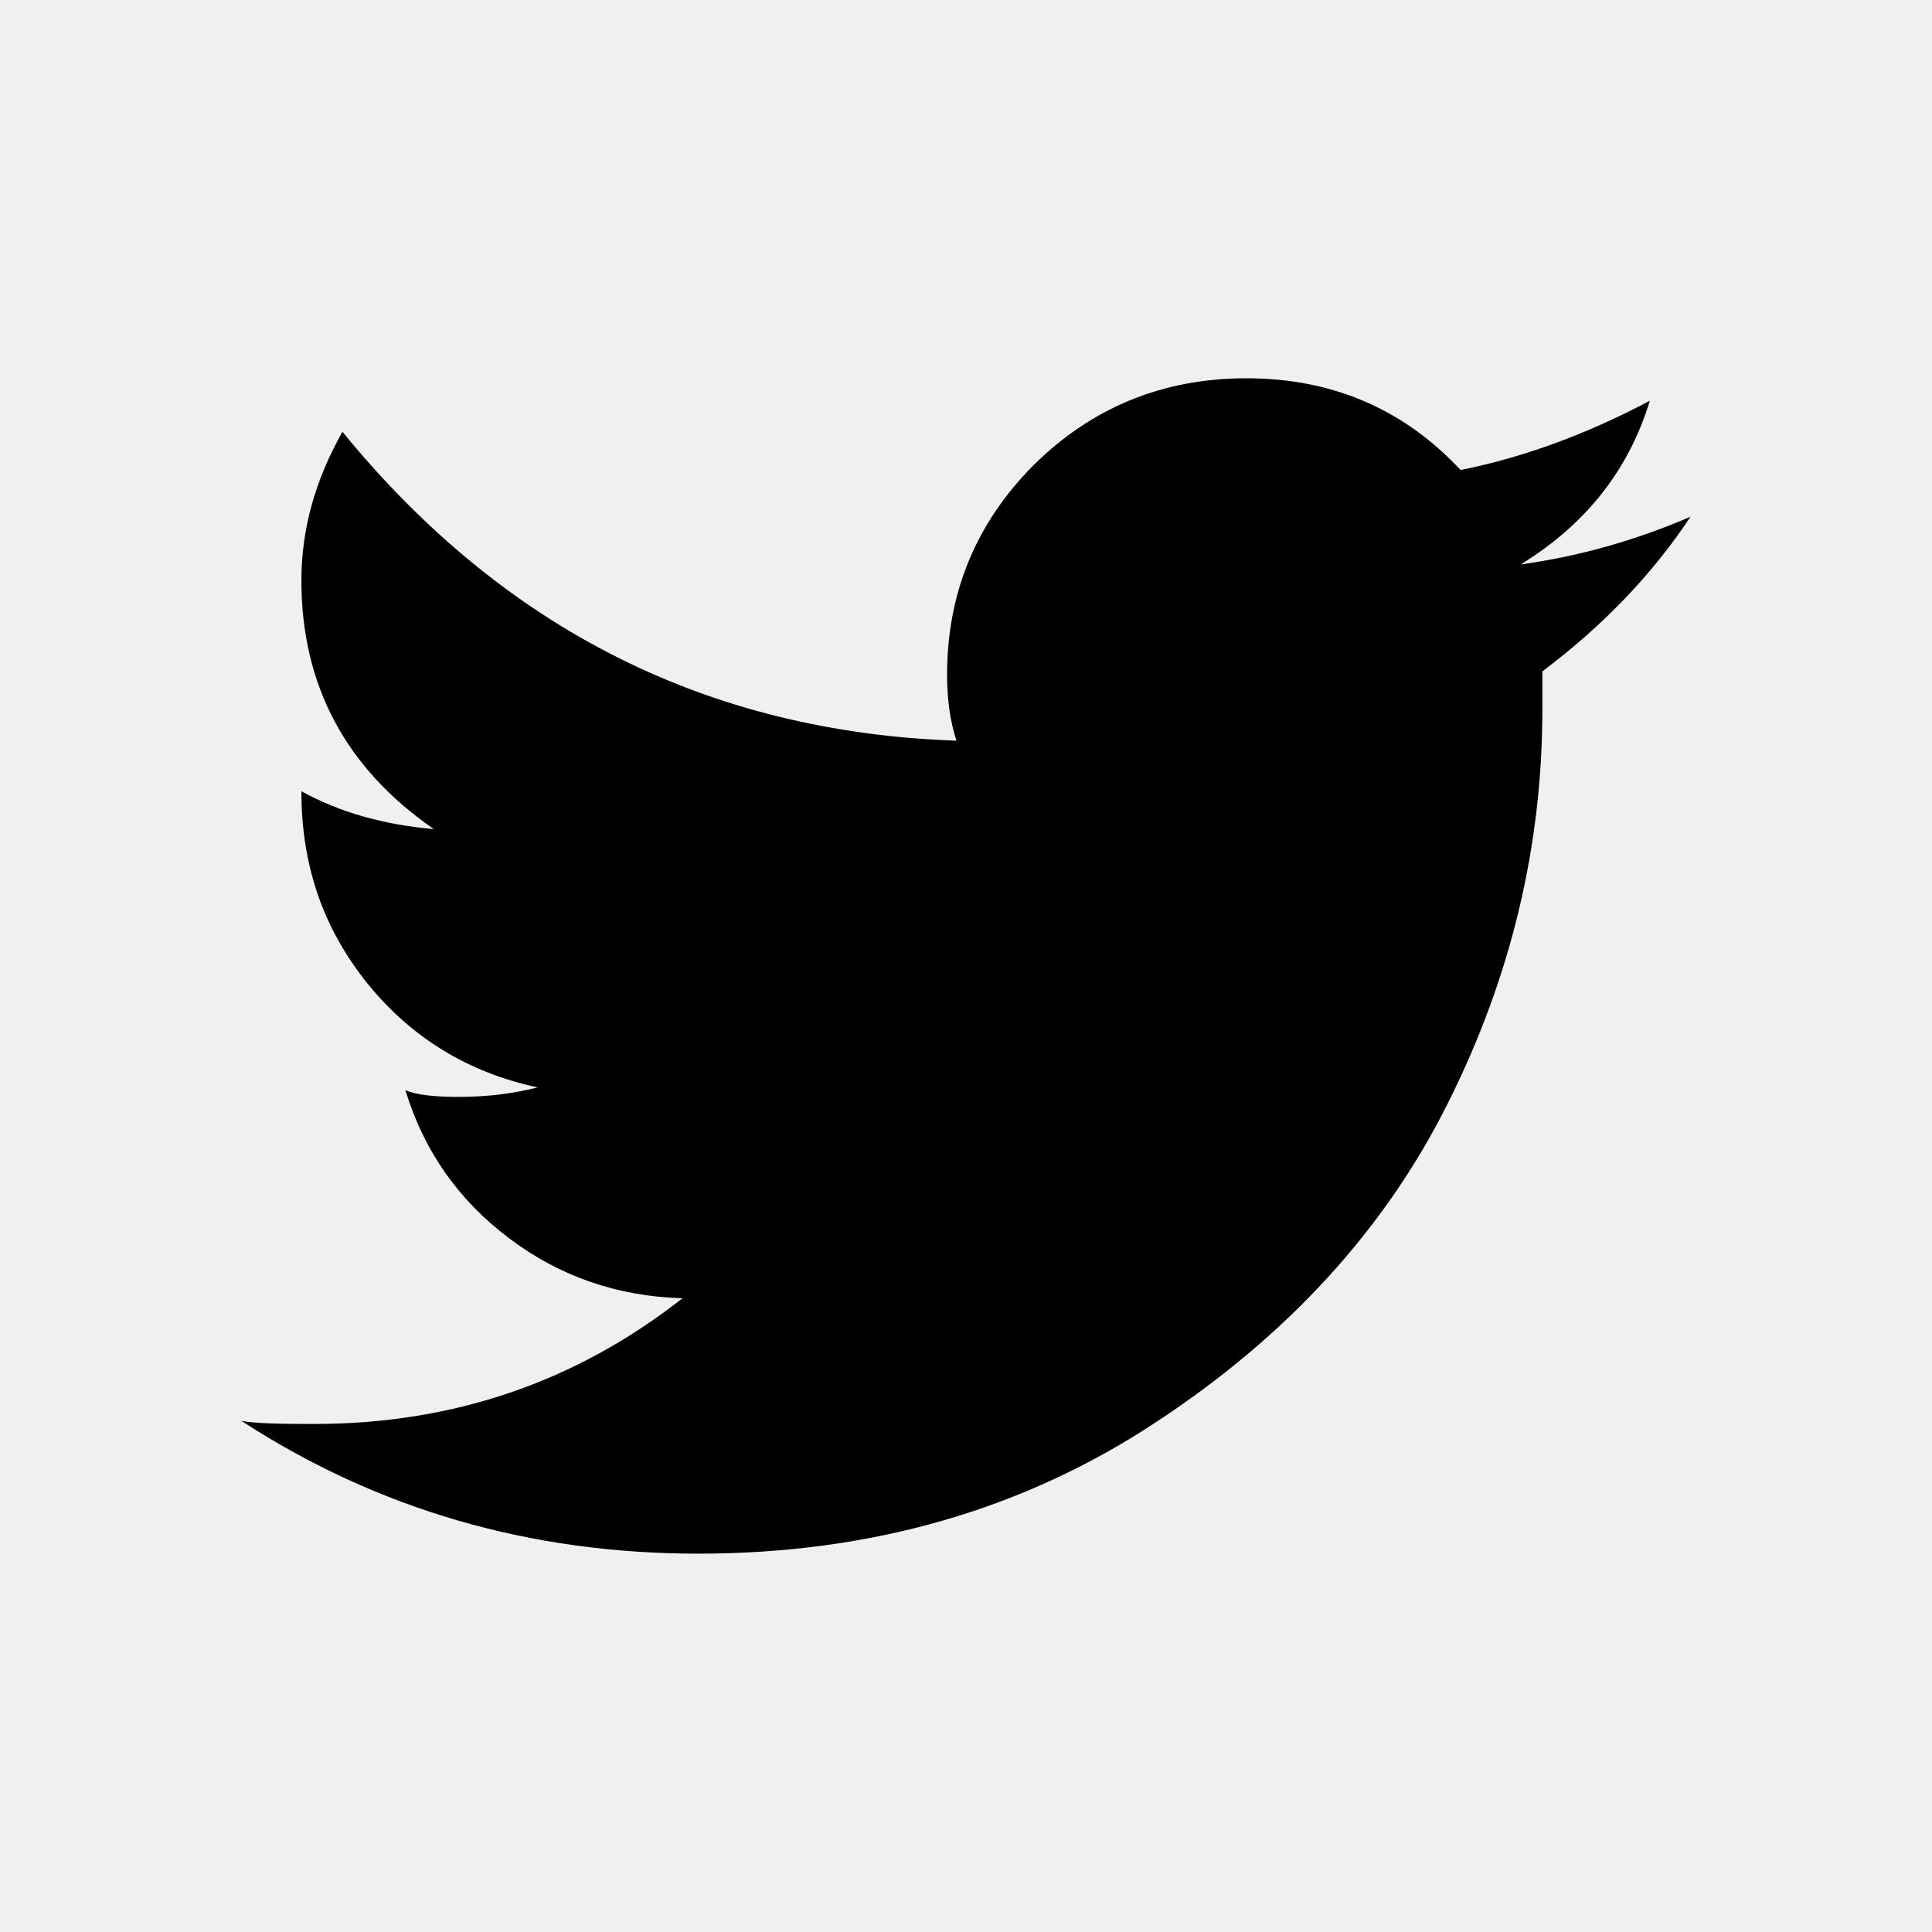
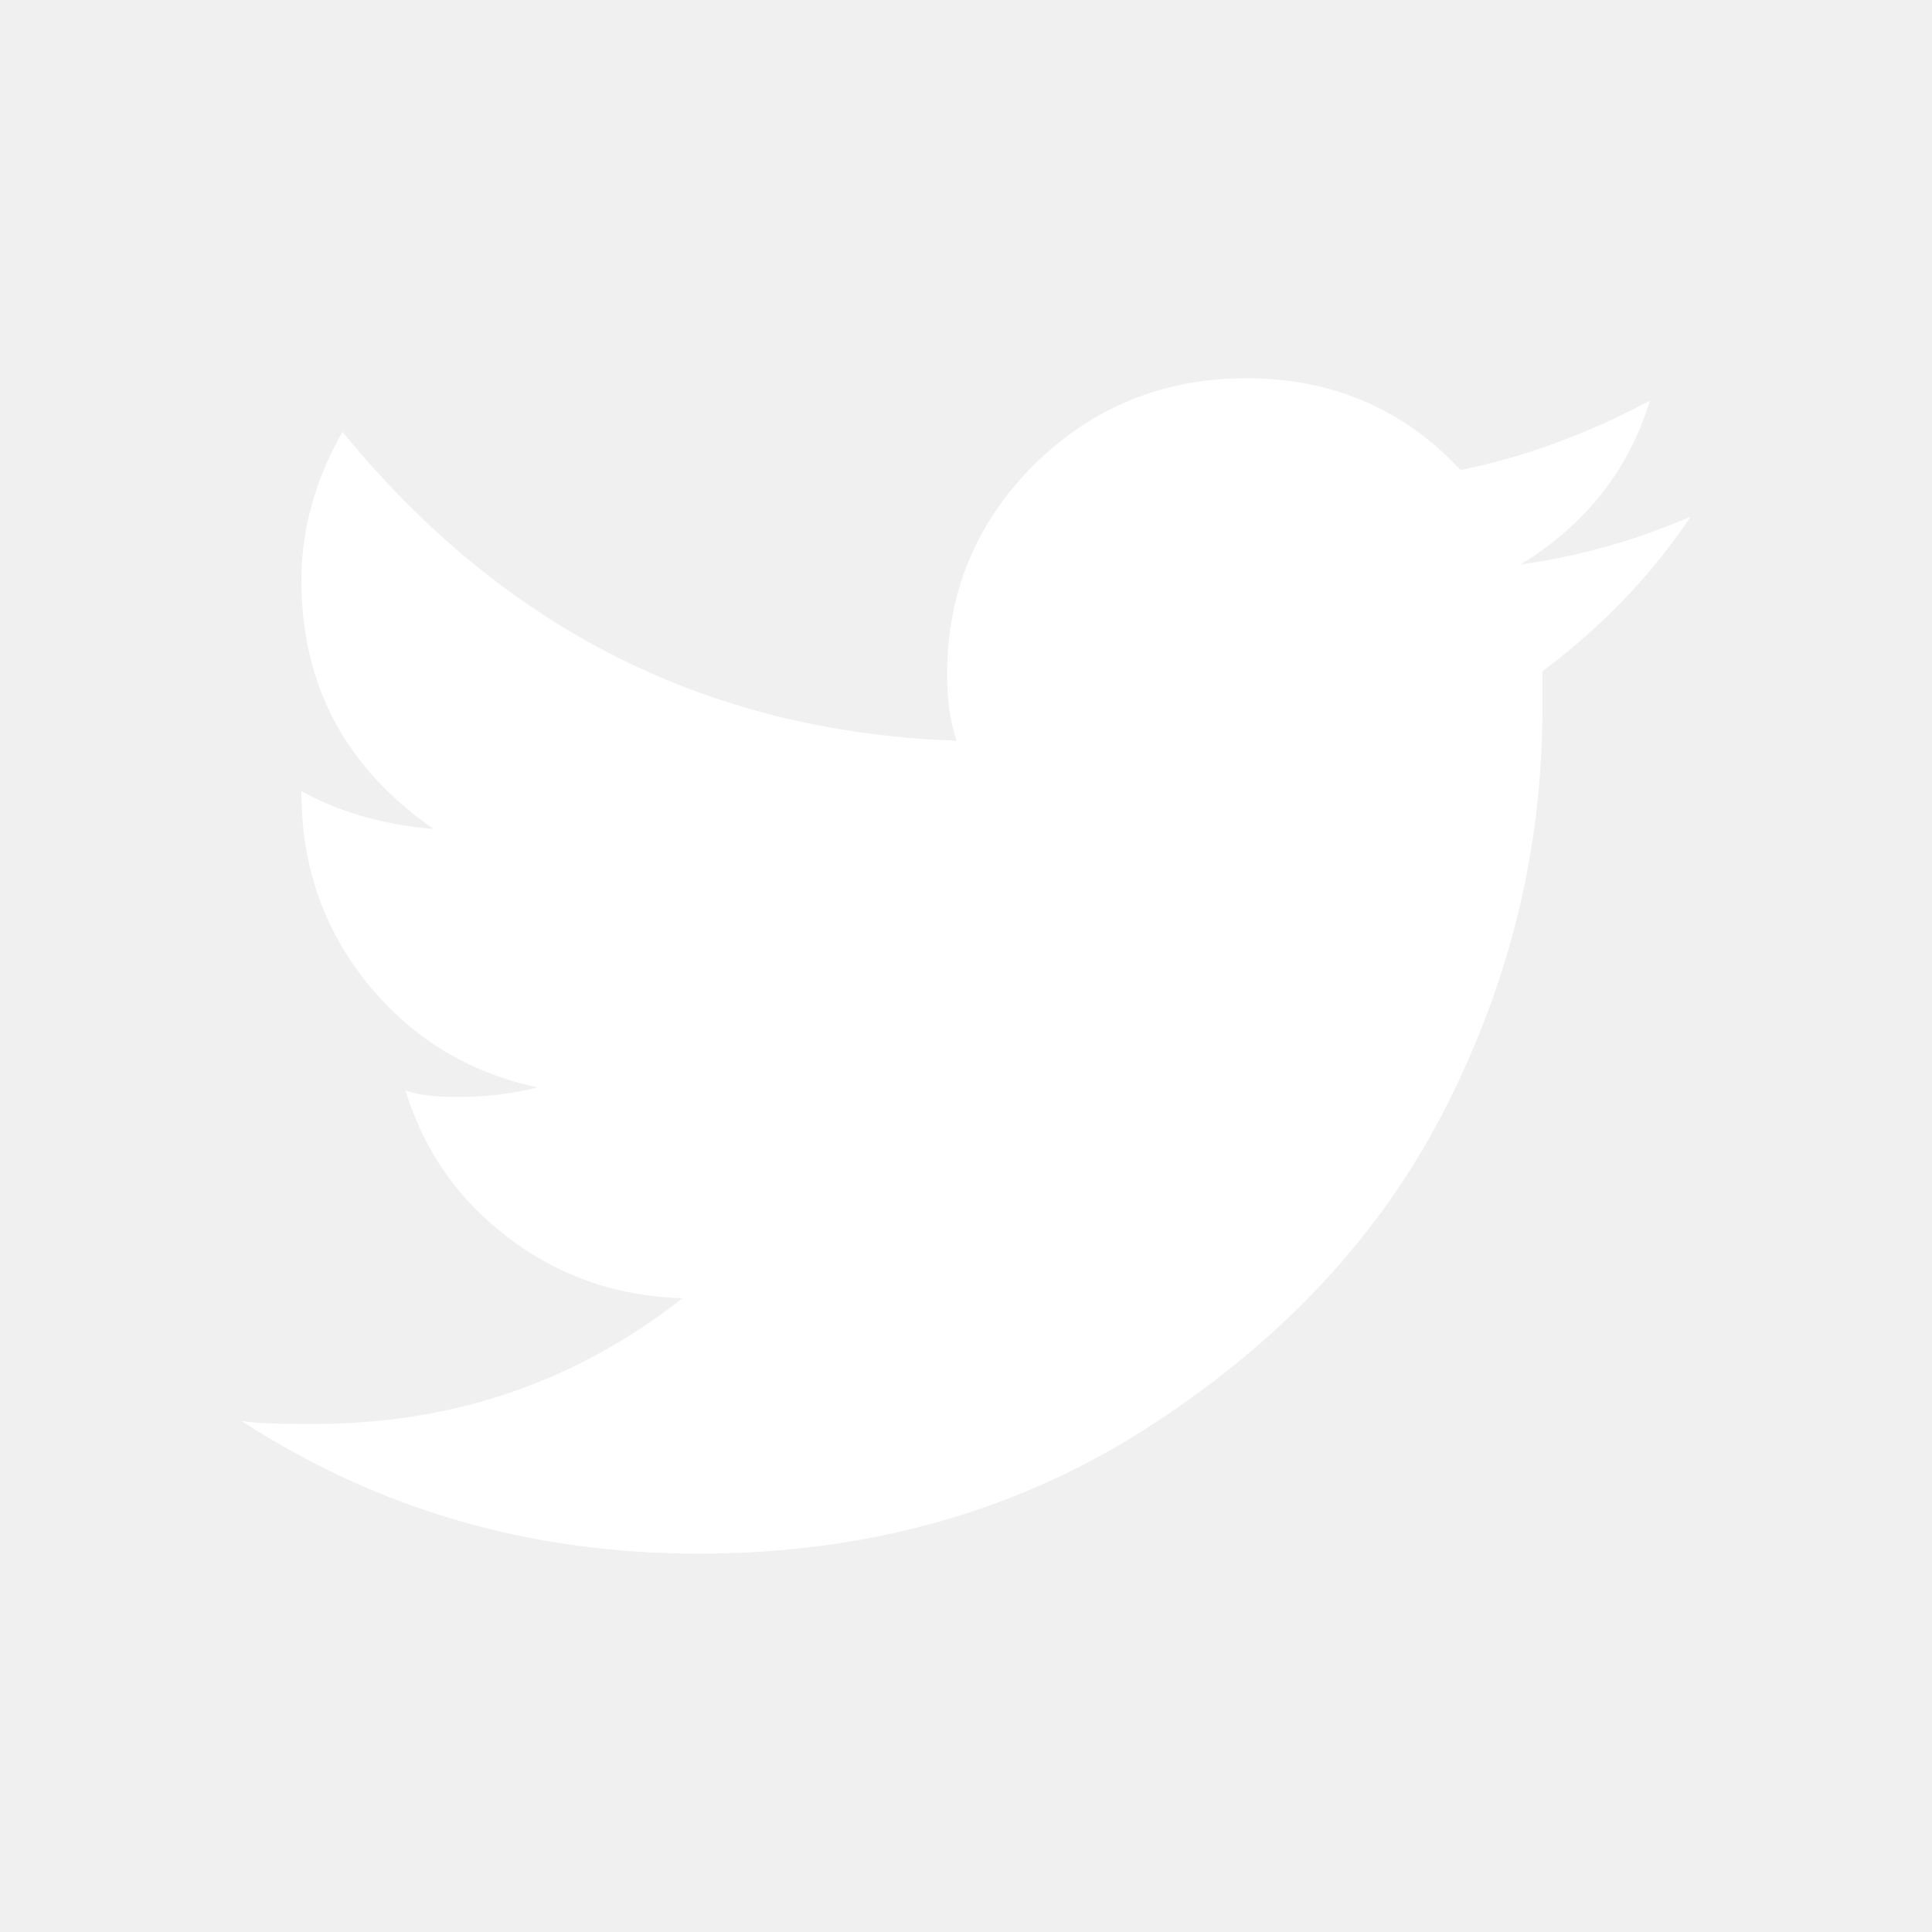
<svg xmlns="http://www.w3.org/2000/svg" version="1.2" baseProfile="tiny" id="Layer_1" x="0px" y="0px" width="24px" height="24px" viewBox="0 0 24 24" xml:space="preserve">
  <g>
-     <path d="M18.89,7.012c0.808-0.496,1.343-1.173,1.605-2.034c-0.786,0.417-1.569,0.703-2.351,0.861     c-0.703-0.756-1.593-1.14-2.66-1.14c-1.043,0-1.924,0.366-2.643,1.078c-0.715,0.717-1.076,1.588-1.076,2.605     c0,0.309,0.039,0.585,0.117,0.819C8.806,9.096,6.26,7.82,4.254,5.364c-0.34,0.601-0.51,1.213-0.51,1.846     c0,1.301,0.549,2.332,1.645,3.089c-0.625-0.053-1.176-0.211-1.645-0.47c0,0.929,0.273,1.705,0.82,2.388     c0.549,0.676,1.254,1.107,2.115,1.291c-0.312,0.08-0.641,0.118-0.979,0.118c-0.312,0-0.533-0.026-0.664-0.083     c0.23,0.757,0.664,1.371,1.291,1.841c0.625,0.472,1.344,0.721,2.152,0.743c-1.332,1.045-2.855,1.562-4.578,1.562     c-0.422,0-0.721-0.006-0.902-0.038c1.697,1.102,3.586,1.649,5.676,1.649c2.139,0,4.029-0.542,5.674-1.626     c1.645-1.078,2.859-2.408,3.639-3.974c0.784-1.564,1.172-3.192,1.172-4.892V8.34c0.758-0.57,1.371-1.212,1.84-1.921     C20.32,6.712,19.617,6.911,18.89,7.012z" />
+     <path fill="#fff" d="M18.89,7.012c0.808-0.496,1.343-1.173,1.605-2.034c-0.786,0.417-1.569,0.703-2.351,0.861     c-0.703-0.756-1.593-1.14-2.66-1.14c-1.043,0-1.924,0.366-2.643,1.078c-0.715,0.717-1.076,1.588-1.076,2.605     c0,0.309,0.039,0.585,0.117,0.819C8.806,9.096,6.26,7.82,4.254,5.364c-0.34,0.601-0.51,1.213-0.51,1.846     c0,1.301,0.549,2.332,1.645,3.089c-0.625-0.053-1.176-0.211-1.645-0.47c0,0.929,0.273,1.705,0.82,2.388     c0.549,0.676,1.254,1.107,2.115,1.291c-0.312,0.08-0.641,0.118-0.979,0.118c-0.312,0-0.533-0.026-0.664-0.083     c0.23,0.757,0.664,1.371,1.291,1.841c0.625,0.472,1.344,0.721,2.152,0.743c-1.332,1.045-2.855,1.562-4.578,1.562     c-0.422,0-0.721-0.006-0.902-0.038c1.697,1.102,3.586,1.649,5.676,1.649c2.139,0,4.029-0.542,5.674-1.626     c1.645-1.078,2.859-2.408,3.639-3.974c0.784-1.564,1.172-3.192,1.172-4.892V8.34c0.758-0.57,1.371-1.212,1.84-1.921     C20.32,6.712,19.617,6.911,18.89,7.012z" />
  </g>
</svg>
